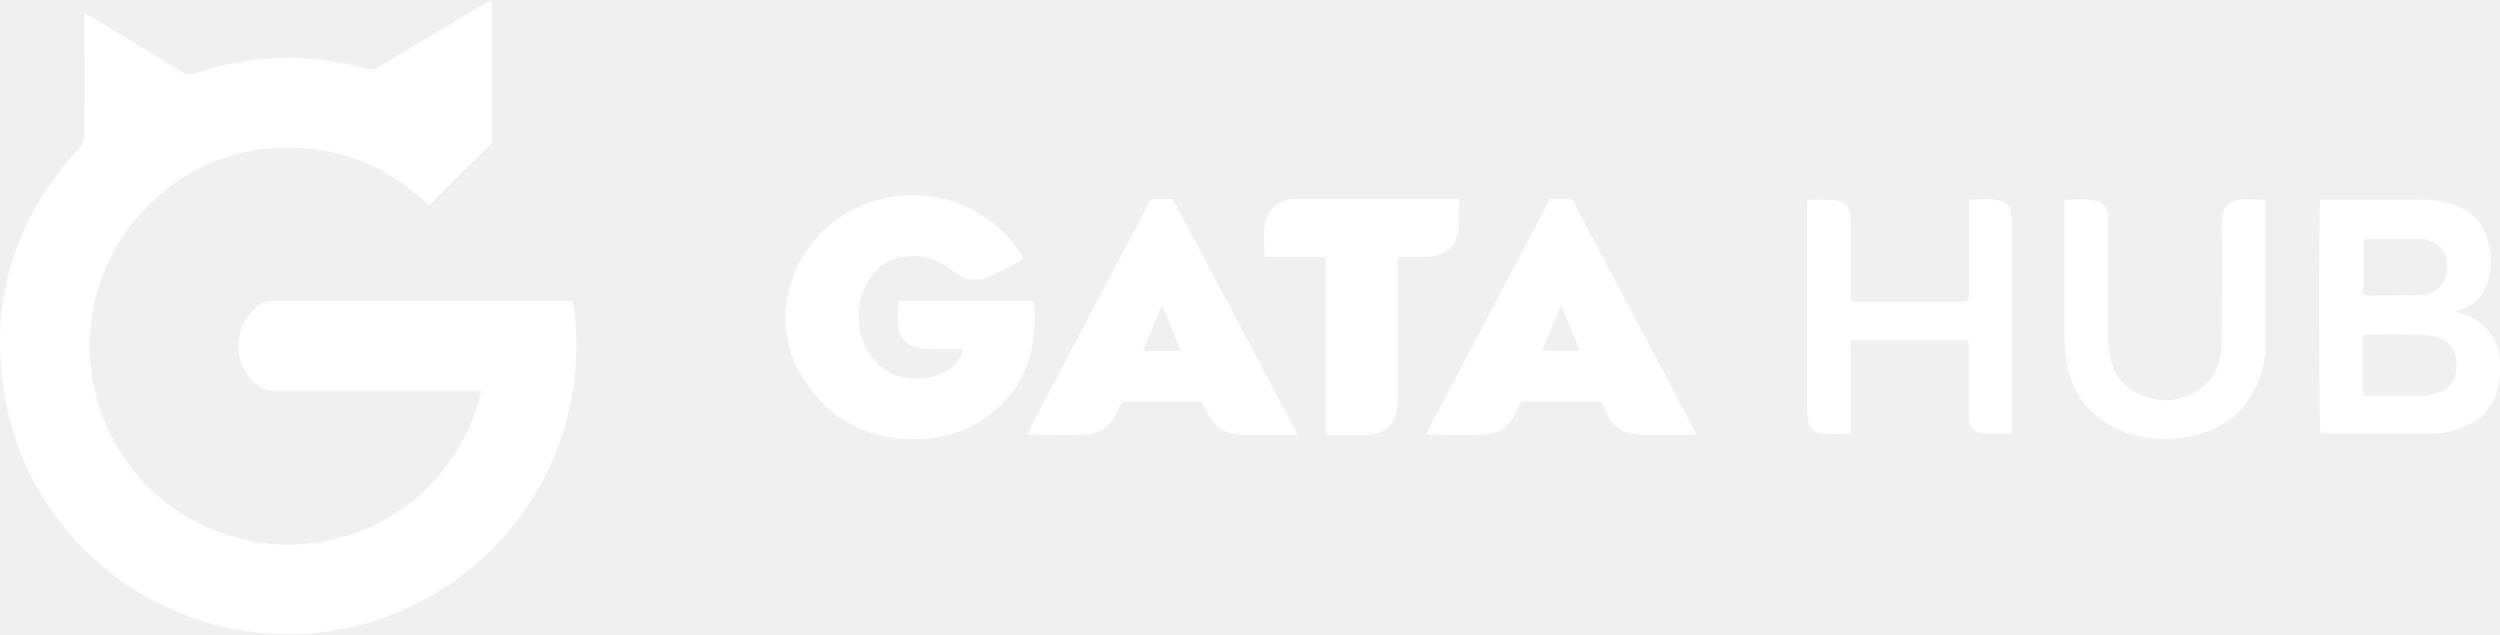
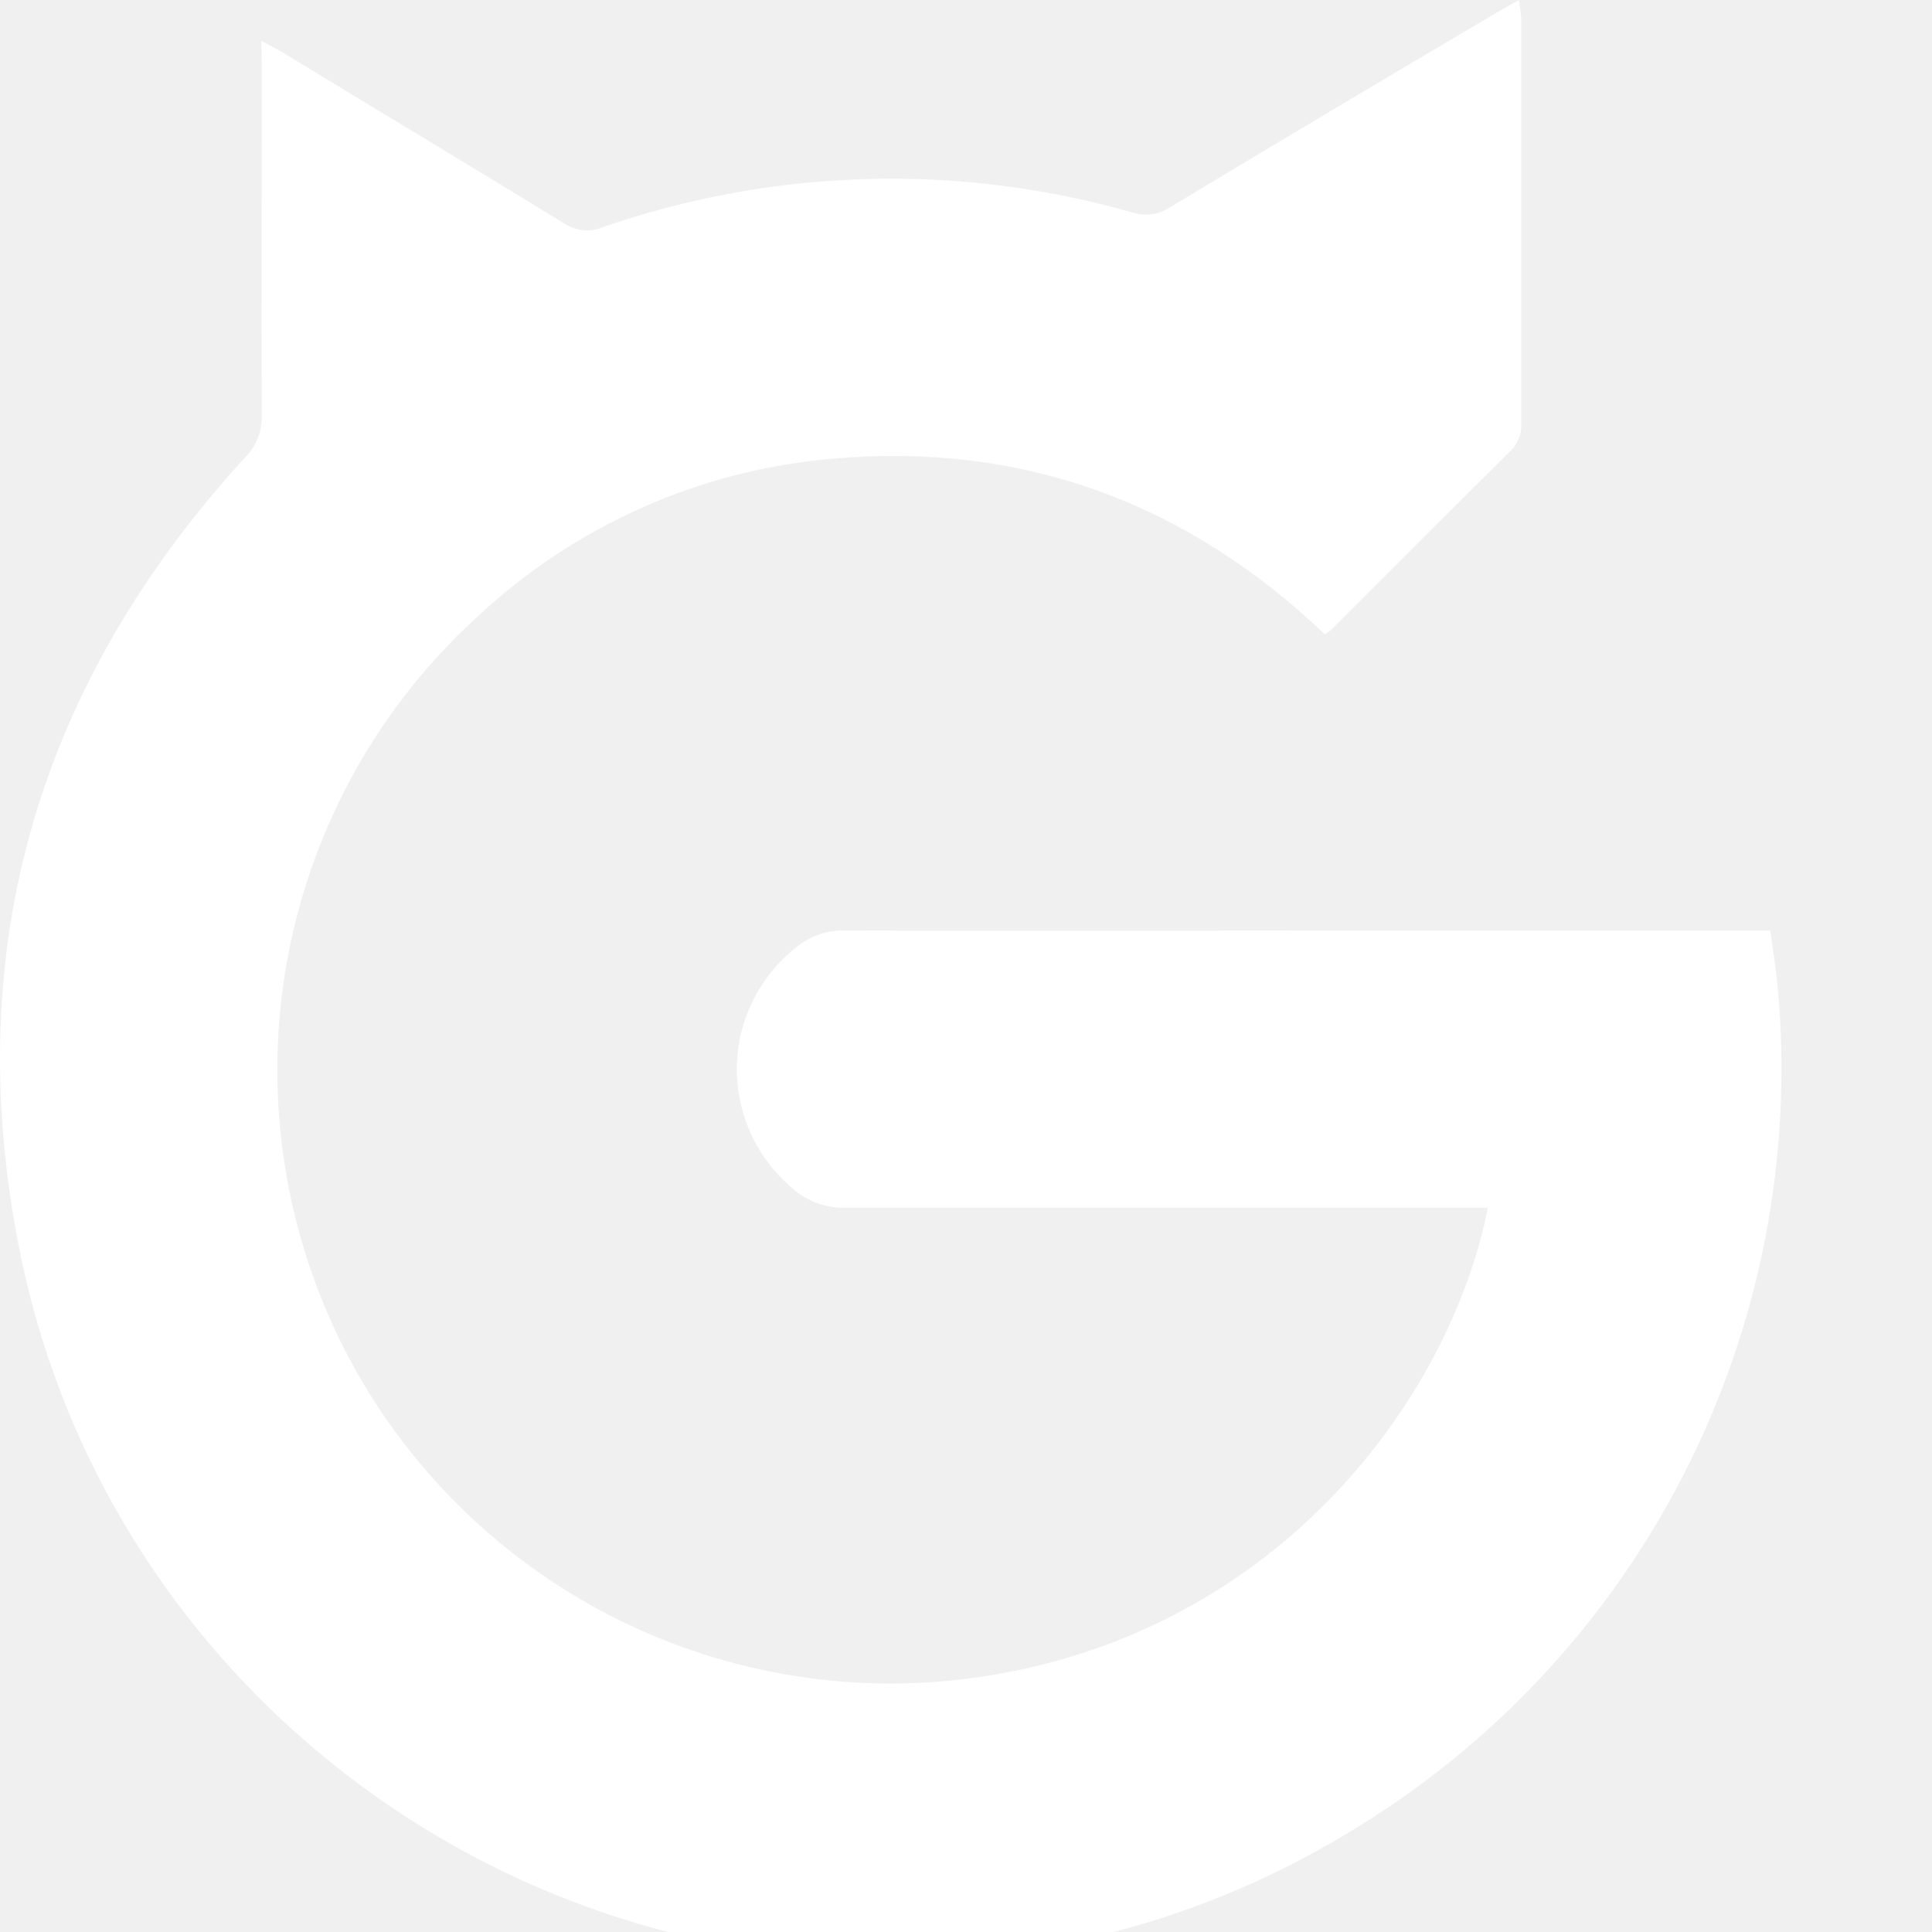
- <svg xmlns="http://www.w3.org/2000/svg" viewBox="0 0 839.33 212.88">
+ <svg xmlns="http://www.w3.org/2000/svg" width="8" height="8" viewBox="0 0 8 8" fill="none">
+   <g clip-path="url(#clip0_816_8650)">
+     <path d="M1.082 0.169C1.126 0.193 1.154 0.207 1.18 0.223C1.565 0.458 1.952 0.689 2.336 0.925C2.359 0.94 2.386 0.95 2.414 0.953C2.441 0.956 2.469 0.952 2.495 0.941C3.203 0.696 3.969 0.674 4.689 0.88C4.715 0.888 4.742 0.891 4.768 0.887C4.794 0.884 4.82 0.874 4.842 0.86C5.287 0.592 5.733 0.326 6.181 0.062C6.213 0.043 6.247 0.024 6.29 0C6.294 0.025 6.297 0.051 6.299 0.076C6.299 0.635 6.299 1.194 6.299 1.754C6.3 1.774 6.298 1.794 6.29 1.813C6.283 1.832 6.272 1.85 6.258 1.864C6.007 2.112 5.758 2.362 5.509 2.611C5.501 2.617 5.493 2.622 5.485 2.626C4.918 2.085 4.239 1.83 3.452 1.899C2.896 1.945 2.372 2.18 1.967 2.563C1.571 2.927 1.302 3.408 1.197 3.935C1.092 4.463 1.158 5.01 1.383 5.498C1.609 5.986 1.984 6.389 2.454 6.651C2.924 6.912 3.465 7.018 3.998 6.952C5.261 6.795 6 5.811 6.161 5.001H6.049C5.198 5.001 4.346 5.001 3.495 5.001C3.422 5.002 3.351 4.977 3.294 4.931C3.218 4.87 3.157 4.794 3.115 4.706C3.072 4.618 3.051 4.522 3.051 4.425C3.051 4.328 3.074 4.232 3.117 4.145C3.16 4.058 3.222 3.981 3.298 3.922C3.355 3.875 3.426 3.851 3.499 3.853C4.166 3.855 4.833 3.853 5.5 3.853H7.33C7.341 3.936 7.355 4.015 7.362 4.096C7.424 4.79 7.289 5.487 6.971 6.107C6.653 6.727 6.166 7.245 5.566 7.599C4.933 7.979 4.199 8.157 3.463 8.109C1.838 8.015 0.405 6.831 0.078 5.162C-0.164 3.924 0.16 2.829 1.013 1.896C1.036 1.874 1.054 1.846 1.067 1.816C1.079 1.786 1.085 1.754 1.084 1.721C1.081 1.244 1.084 0.768 1.084 0.292L1.082 0.169Z" fill="white" />
+   </g>
  <defs>
-     <style>.cls-1{fill:#fff;}</style>
+     <clipPath id="clip0_816_8650">
+       <rect width="8" height="8" fill="white" />
+     </clipPath>
  </defs>
-   <g id="Layer_2" data-name="Layer 2">
-     <g id="Layer_1-2" data-name="Layer 1">
-       <path class="cls-1" d="M28.39,4.42c1.15.64,1.87,1,2.56,1.44C41.06,12,51.19,18.07,61.27,24.25a4.42,4.42,0,0,0,4.18.43A95.72,95.72,0,0,1,123,23.07a4.61,4.61,0,0,0,4-.52Q144.49,12,162.12,1.62c.85-.5,1.72-1,2.85-1.62a16.32,16.32,0,0,1,.24,2c0,14.66,0,29.32,0,44a3.67,3.67,0,0,1-1.07,2.89c-6.57,6.5-13.1,13.06-19.64,19.59a5.28,5.28,0,0,1-.64.41C129,54.69,111.18,48,90.53,49.8A64.59,64.59,0,0,0,51.58,67.22a66.64,66.64,0,0,0,53.29,115.13c33.11-4.13,52.5-29.92,56.72-51.19h-2.93q-33.49,0-67,0a8,8,0,0,1-5.25-1.83,16.83,16.83,0,0,1,.1-26.47,8,8,0,0,1,5.26-1.81c17.5.07,35,0,52.48,0h48c.29,2.18.67,4.27.85,6.38a96.66,96.66,0,0,1-47.12,91.88A95.2,95.2,0,0,1,90.82,212.7c-42.61-2.47-80.21-33.53-88.77-77.31C-4.31,102.91,4.2,74.21,26.57,49.74a6.23,6.23,0,0,0,1.86-4.6c-.08-12.5,0-25,0-37.49Z" />
-       <path class="cls-1" d="M323.3,117.19c-3.69,0-7.18,0-10.67,0a23.81,23.81,0,0,1-4.21-.39c-3.76-.72-6.2-3.07-6.74-6.78-.42-2.91-.08-5.93-.08-9h45.27c.13.76.3,1.48.35,2.2,1,16.23-4.22,29.48-18.42,38.36-7.44,4.65-15.73,6.17-24.4,5.77-16.18-.75-28.19-8.5-36-22.46S262.89,93.67,273,81.29c18.45-22.63,54-20.66,70.12,4.44.17.27.3.57.53,1a16.07,16.07,0,0,1-1.38,1c-2.87,1.53-5.73,3-8.62,4.53-4.73,2.4-9.28,2.3-13.56-1.07-.79-.62-1.59-1.22-2.42-1.78a19.76,19.76,0,0,0-16-2.87,15.5,15.5,0,0,0-9.12,6.15c-5.74,7.66-5.7,19.45,0,27.14,6.93,9.41,19.81,8.79,26.63,3.83A10.21,10.21,0,0,0,323.3,117.19Z" />
-       <path class="cls-1" d="M435.71,146h-3.29c-5,0-10,0-15,0-5.66.06-9.75-2.32-12.12-7.54-.55-1.2-1.17-2.38-1.79-3.63H376.7l-2.1,4.24c-2.17,4.33-5.68,6.76-10.51,6.87-6.16.14-12.32,0-18.48,0a1.46,1.46,0,0,1-.44-.16,1,1,0,0,1-.16-.21.31.31,0,0,1,0-.23Q365.27,107,385.55,68.55c.3-.58.67-1.13,1-1.69h7.2C407.66,93.08,421.56,119.31,435.71,146Zm-39.23-28.22c-2.15-5.21-4.14-10-6.14-14.87l-.49,0-6.1,14.85Z" />
-       <path class="cls-1" d="M569.68,146h-3.3c-5,0-10,0-15,0-5.66.06-9.75-2.32-12.12-7.54-.55-1.2-1.17-2.38-1.79-3.63H510.67c-.71,1.42-1.4,2.83-2.11,4.24-2.17,4.33-5.67,6.76-10.5,6.87-6.16.14-12.33,0-18.49,0a1.46,1.46,0,0,1-.44-.16,1,1,0,0,1-.16-.21.31.31,0,0,1,0-.23l40.56-76.84c.31-.58.68-1.13,1-1.69h7.2Zm-39.26-28.26-6.35-15.43-6.34,15.43Z" />
-       <path class="cls-1" d="M779,67h2.52c10.33,0,20.65,0,31,0a36.46,36.46,0,0,1,10.58,1.49c6.68,2.07,10.93,6.46,12.44,13.33a24.23,24.23,0,0,1,.28,10.65c-1.4,6.14-4.58,10.62-11.71,12,1.12.41,1.75.69,2.41.86a17.16,17.16,0,0,1,12.76,15.51,30.15,30.15,0,0,1-.79,10.14c-1.76,6.28-5.9,10.27-11.86,12.55a28.78,28.78,0,0,1-10.2,2.07q-17.85.06-35.71,0a14.39,14.39,0,0,1-1.65-.17C778.48,143.56,778.39,69.86,779,67Zm14.51,65.72c.93.08,1.66.19,2.38.19,5.49,0,11,0,16.48,0a29.05,29.05,0,0,0,3.7-.4c6.09-.81,9.26-5,8.56-11.5a8.44,8.44,0,0,0-6.14-7.69,23.62,23.62,0,0,0-6.36-1c-5.41-.15-10.82-.08-16.22-.07-2.52,0-2.6.1-2.6,2.74q0,7.62,0,15.23C793.29,130.93,793.42,131.74,793.49,132.68Zm-.06-33.92a6.28,6.28,0,0,0,1.51.43c6.14-.07,12.3,0,18.43-.33,5-.31,8-3.87,8.12-9,.16-5.43-2.28-8.58-7.42-9.56a12.8,12.8,0,0,0-2.23-.15q-8.12,0-16.21,0c-.71,0-1.42.14-2.2.22Z" />
-       <path class="cls-1" d="M675.46,145.58c-3.6,0-6.75.17-9.88-.05-2.43-.17-4.12-2.14-4.49-4.68a20.94,20.94,0,0,1-.11-2.75c0-7.08,0-14.15,0-21.23,0-2.62-.09-2.71-2.64-2.71H623.85c-.73,0-1.46.12-2.51.2-.15,5.26-.05,10.39-.07,15.52s0,10.29,0,15.72a60,60,0,0,1-10.15-.11,4.68,4.68,0,0,1-4-3.92,20.33,20.33,0,0,1-.42-4q0-33.86,0-67.71c0-.89.11-1.77.17-2.74a81.42,81.42,0,0,1,9.14.07c3.56.42,5.13,2.5,5.31,6.13,0,.66,0,1.33,0,2v25.7c1.1.1,2,.24,2.87.24q17,0,34,0h.75c1.84-.11,2-.26,2.1-2,0-.67,0-1.33,0-2V67c3.7,0,7.16-.5,10.58.46a5,5,0,0,1,3.67,4.31,21.27,21.27,0,0,1,.22,3.48q0,33.61,0,67.21Z" />
-       <path class="cls-1" d="M445.07,145.82V86.26l-10.3-.06c-3.31,0-6.62,0-10.21,0,0-4.16-.6-8.14.38-12A9.89,9.89,0,0,1,434,66.81c.74,0,1.5,0,2.24,0h53.33a14.16,14.16,0,0,1,.26,1.74c0,2.33.06,4.67,0,7-.2,6.6-4.35,10.62-11,10.67-3.06,0-6.13,0-9.56,0v3.08q0,22.11,0,44.21A26.75,26.75,0,0,1,469,138a9.79,9.79,0,0,1-7.79,7.81,13.83,13.83,0,0,1-2.48.26c-3.91,0-7.83,0-11.74,0A17.36,17.36,0,0,1,445.07,145.82Z" />
-       <path class="cls-1" d="M760.54,67c.06,1.14.14,2,.14,2.75q0,22.11,0,44.22a36.53,36.53,0,0,1-2.59,14.4c-4.41,10.33-12.4,16.28-23.32,18.21a40.26,40.26,0,0,1-20.93-1.35c-12.27-4.41-18.9-13.35-20.33-26.2a83.88,83.88,0,0,1-.38-9c0-13.24,0-26.48,0-39.71v-3.2c3.92-.13,7.56-.64,11.1.49,2.2.69,3.23,2.52,3.51,4.74a25,25,0,0,1,.08,3c0,12.74,0,25.48,0,38.21a33.11,33.11,0,0,0,.66,6.44c1.57,7.74,6.7,12,14.08,13.83,6.56,1.62,12.37-.32,17.5-4.37,3.13-2.47,4.62-6.06,5.36-9.9a32.84,32.84,0,0,0,.54-6c0-12.9.1-25.81,0-38.71,0-4.79,1.35-8,8-7.93C756.08,67,758.22,67,760.54,67Z" />
-     </g>
-   </g>
</svg>
